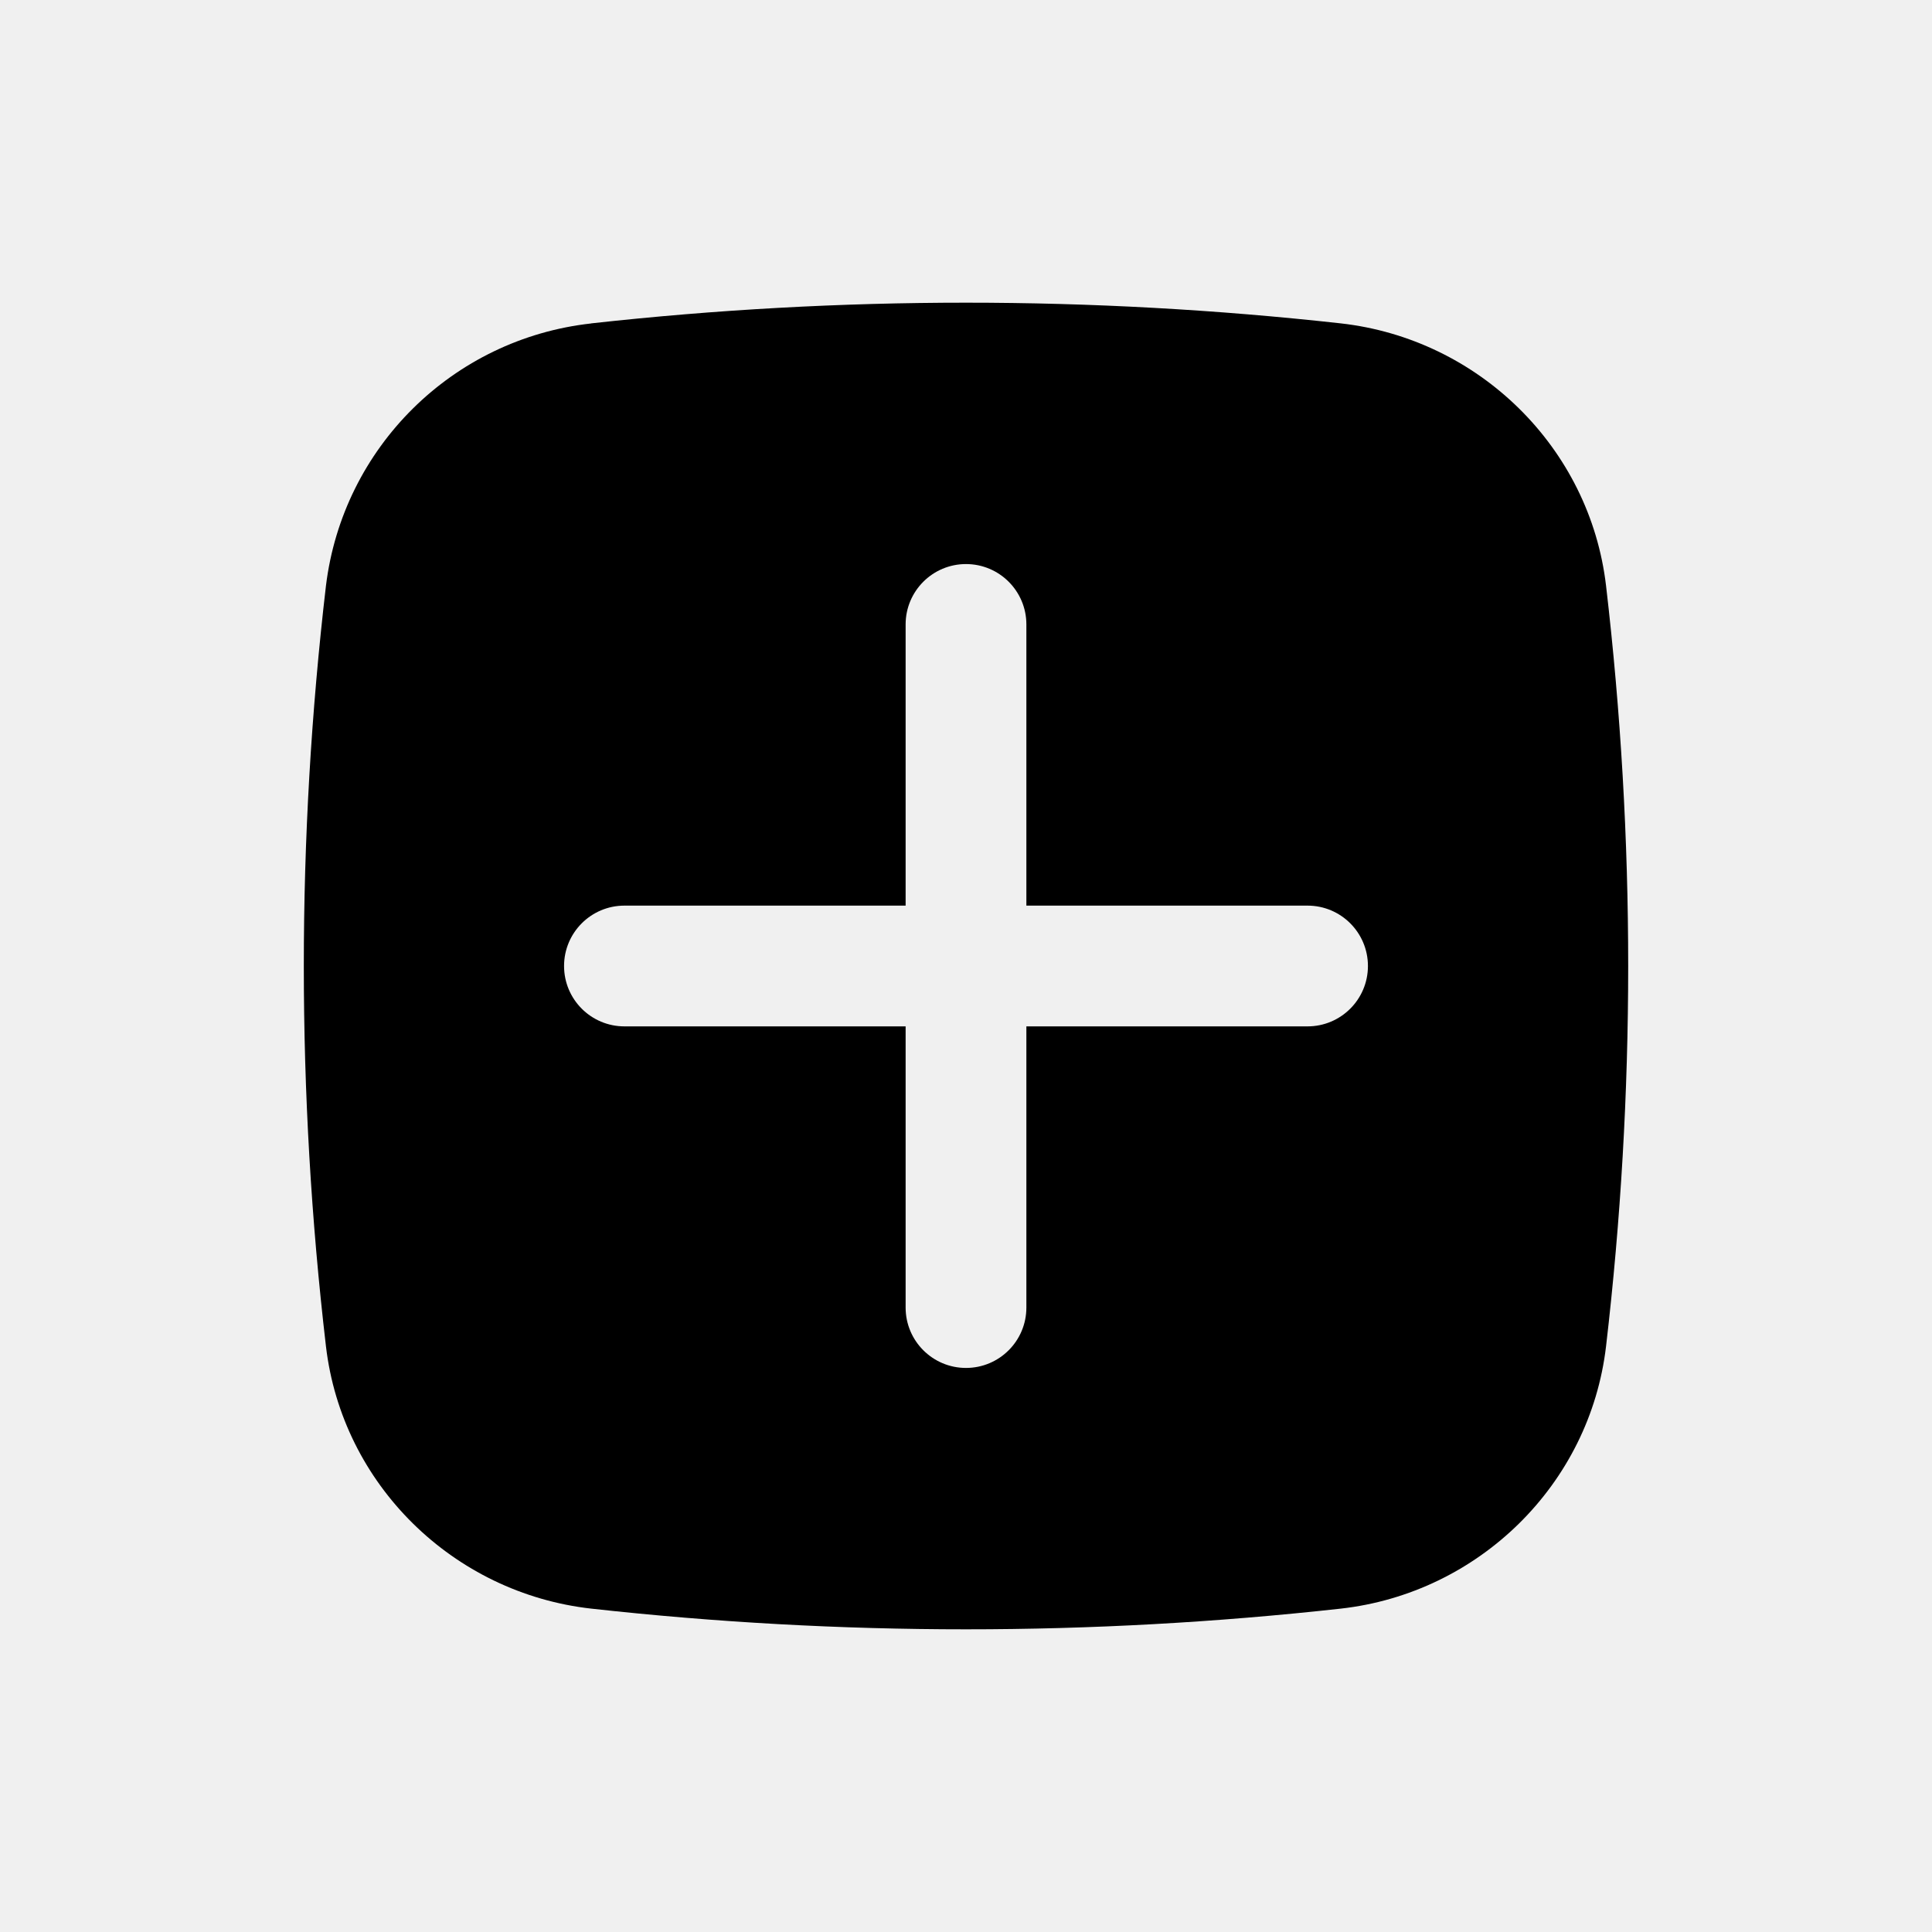
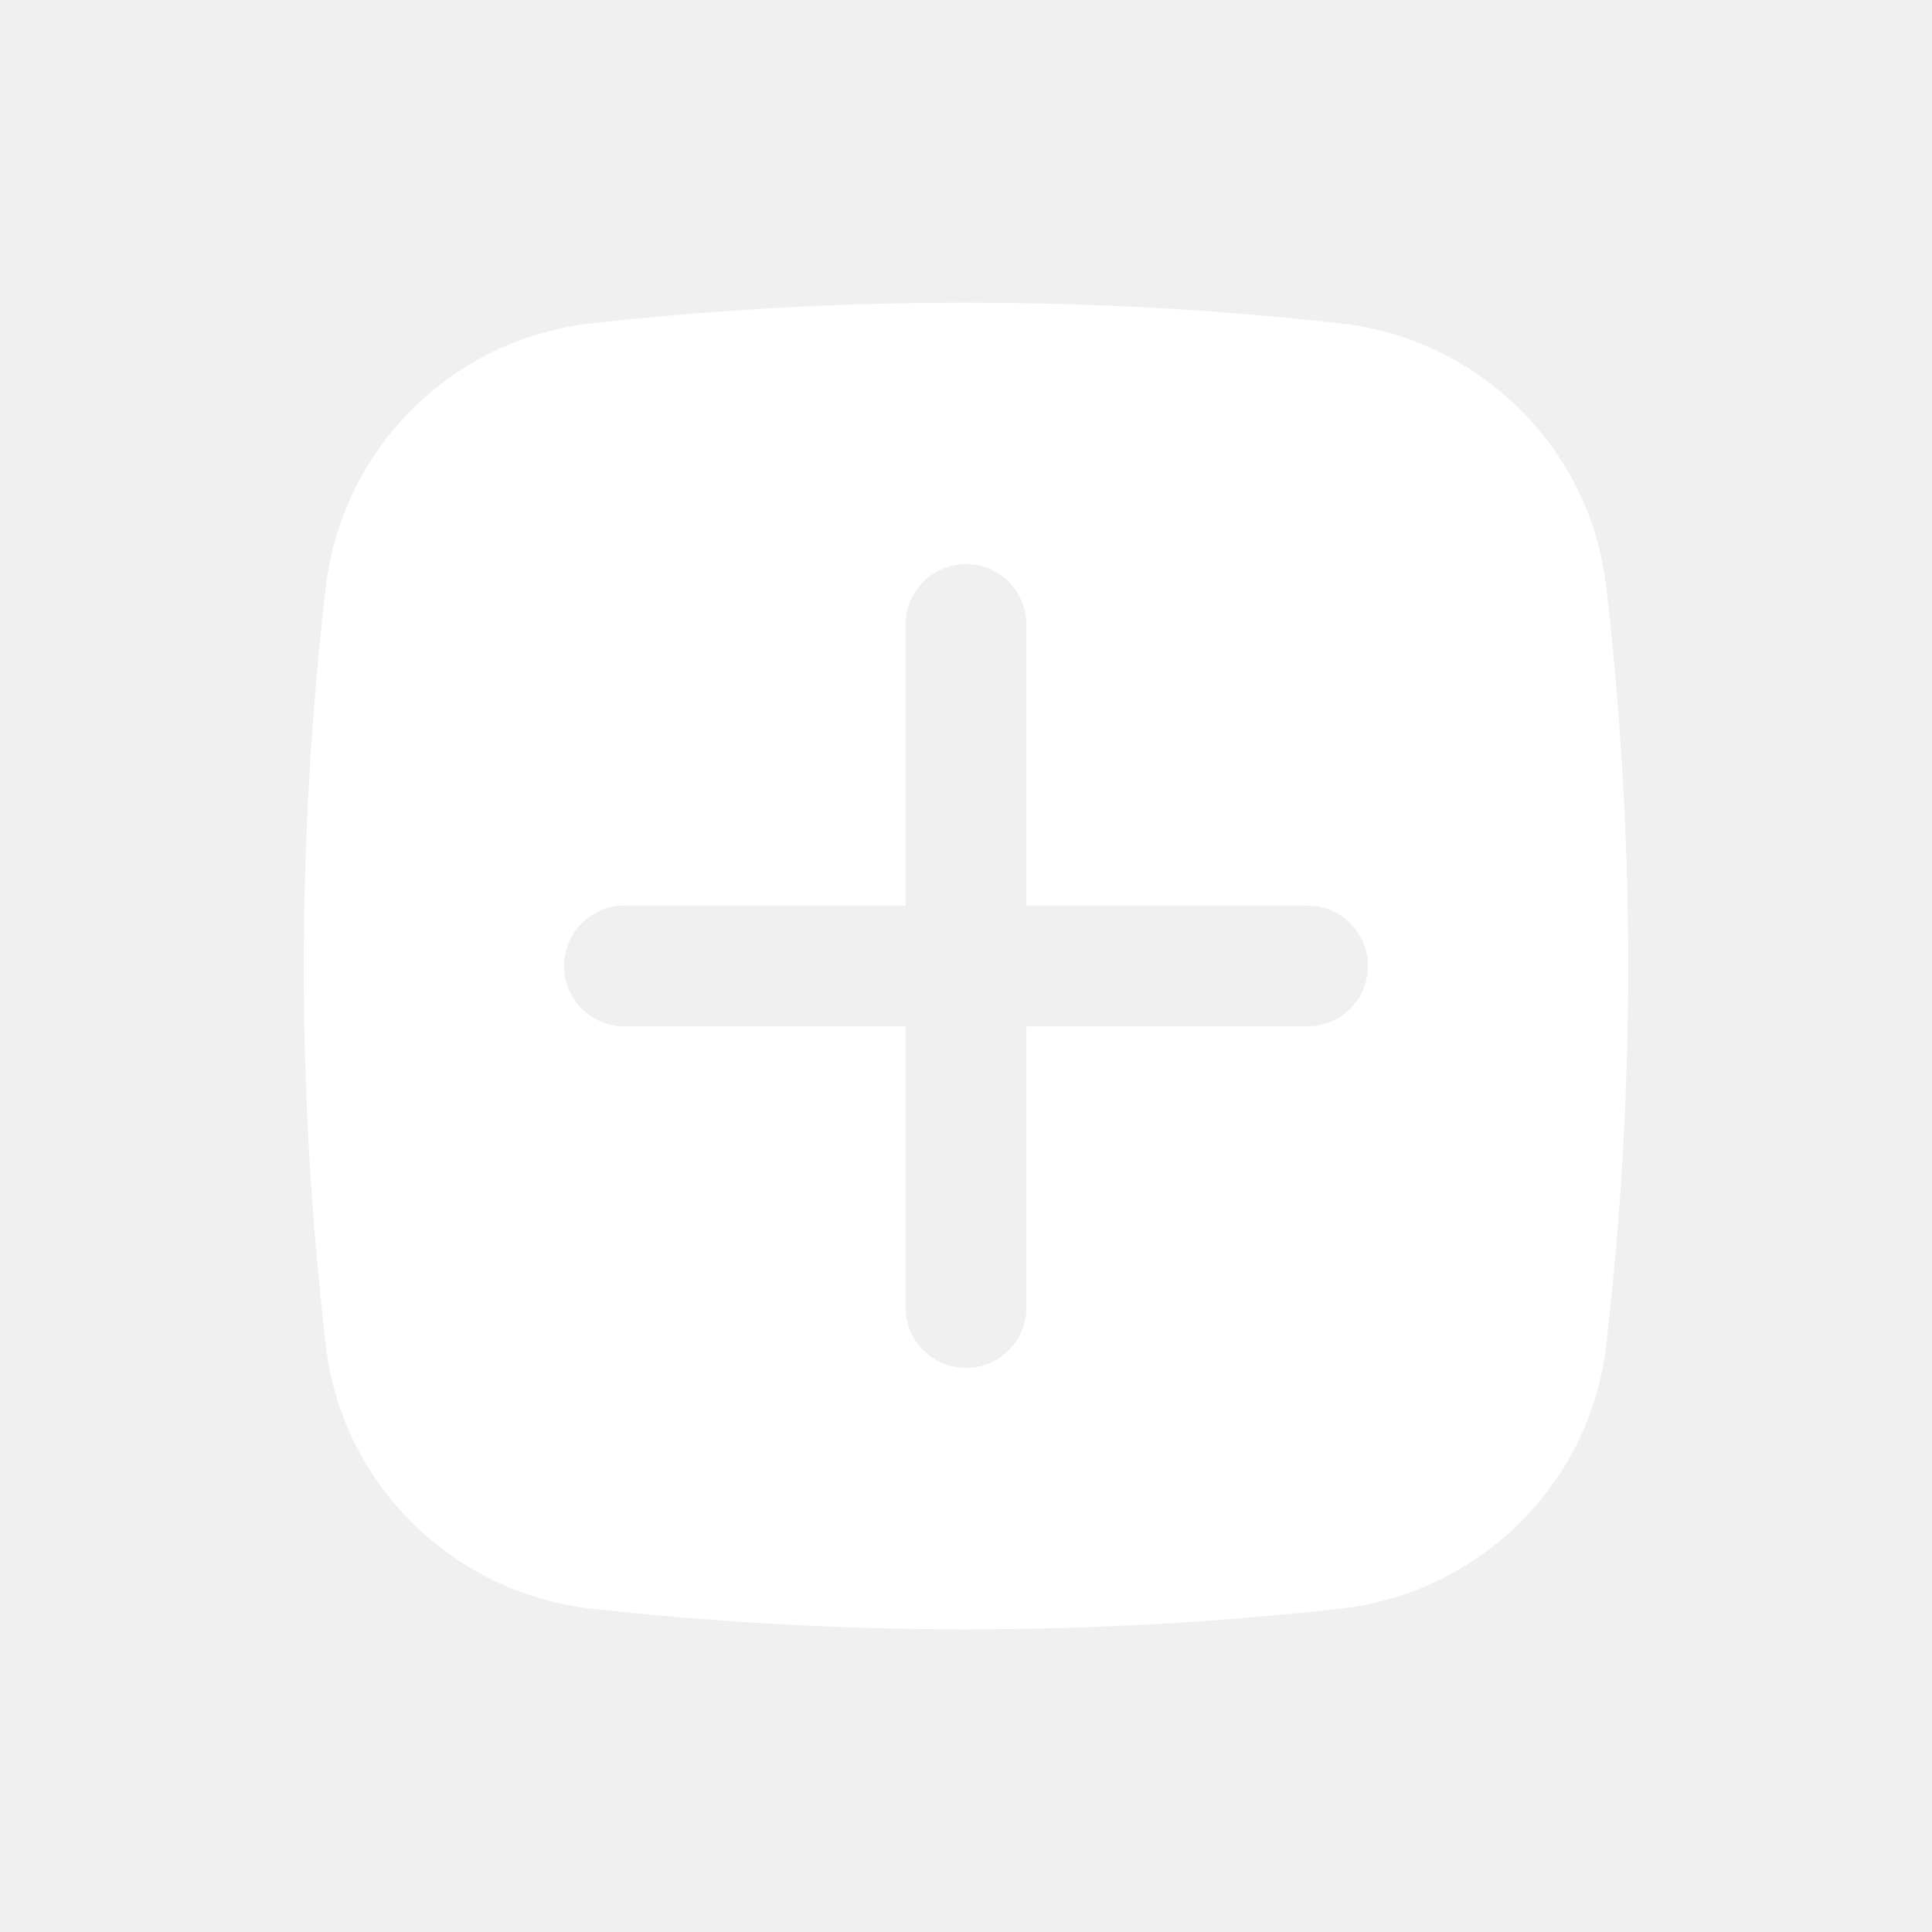
<svg xmlns="http://www.w3.org/2000/svg" width="24" height="24" viewBox="0 0 24 24">
-   <path fill="currentColor" fill-rule="evenodd" d="M7.345 4.017a42.3 42.3 0 0 1 9.31 0c1.713.192 3.095 1.541 3.296 3.26a40.7 40.7 0 0 1 0 9.446c-.201 1.719-1.583 3.068-3.296 3.26a42.3 42.3 0 0 1-9.31 0c-1.713-.192-3.095-1.541-3.296-3.26a40.7 40.7 0 0 1 0-9.445a3.734 3.734 0 0 1 3.295-3.26M12 7.007a.75.75 0 0 1 .75.75v3.493h3.493a.75.75 0 1 1 0 1.5H12.75v3.493a.75.75 0 0 1-1.5 0V12.75H7.757a.75.75 0 0 1 0-1.5h3.493V7.757a.75.75 0 0 1 .75-.75" clip-rule="evenodd" />
+   <path fill="white" fill-rule="evenodd" d="M7.345 4.017a42.3 42.3 0 0 1 9.31 0c1.713.192 3.095 1.541 3.296 3.26a40.7 40.7 0 0 1 0 9.446c-.201 1.719-1.583 3.068-3.296 3.26a42.3 42.3 0 0 1-9.31 0c-1.713-.192-3.095-1.541-3.296-3.26a40.7 40.7 0 0 1 0-9.445a3.734 3.734 0 0 1 3.295-3.26M12 7.007a.75.75 0 0 1 .75.75v3.493h3.493a.75.75 0 1 1 0 1.5H12.75v3.493a.75.75 0 0 1-1.5 0V12.75H7.757a.75.75 0 0 1 0-1.5h3.493V7.757a.75.75 0 0 1 .75-.75" clip-rule="evenodd" />
</svg>
